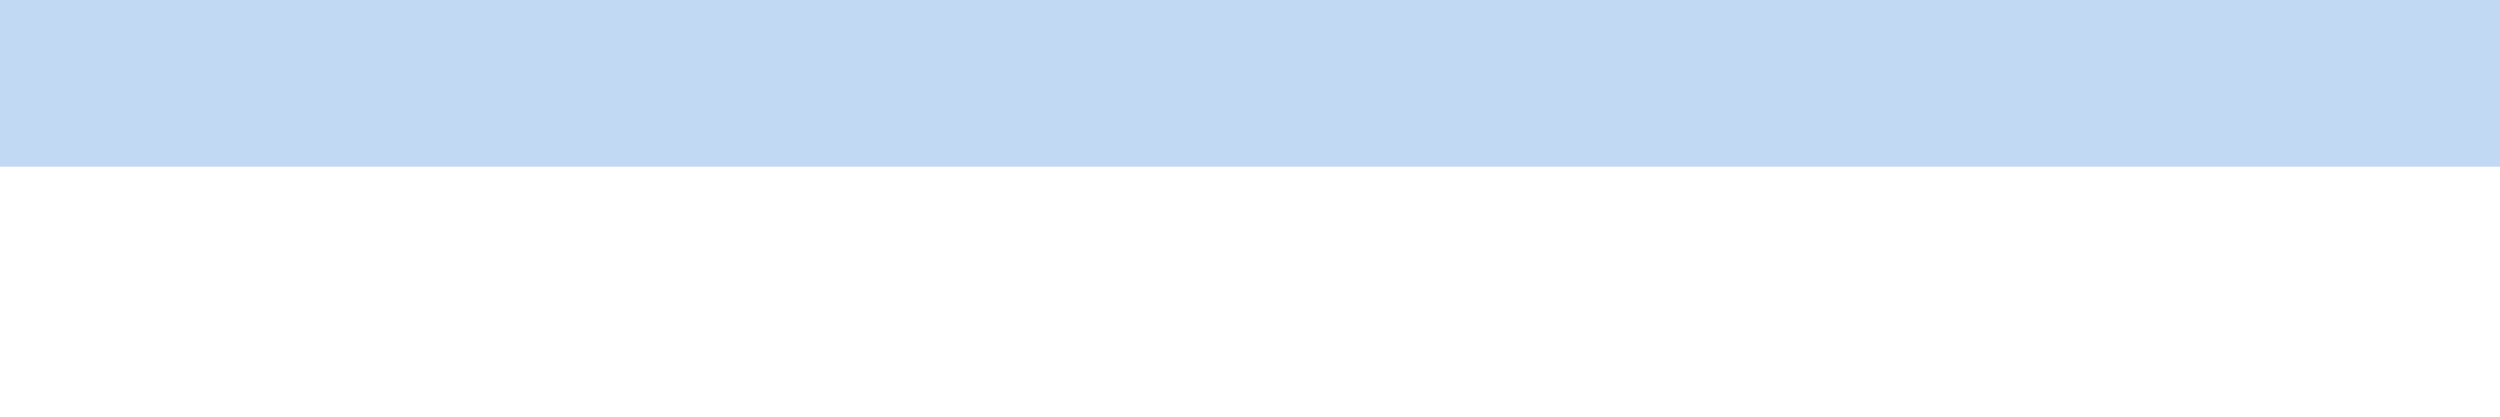
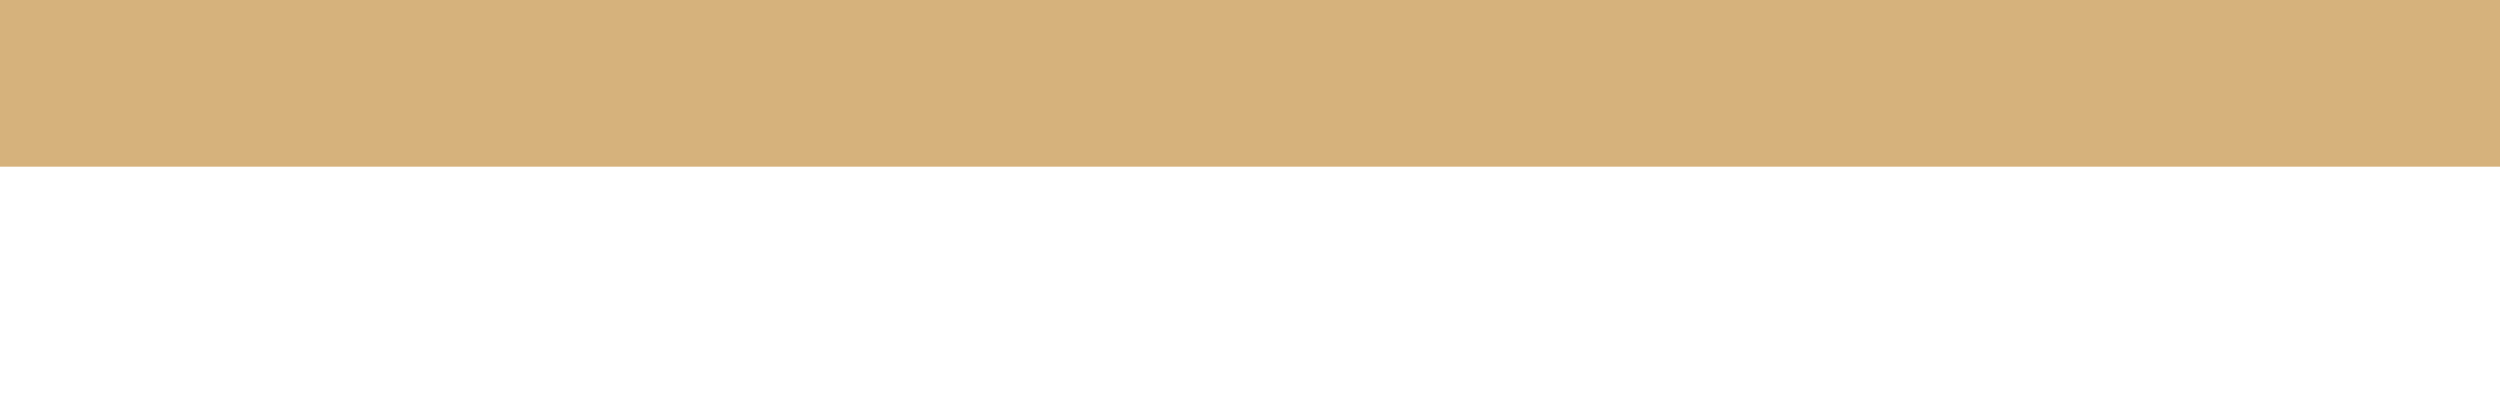
<svg xmlns="http://www.w3.org/2000/svg" version="1.1" id="line_2" x="0px" y="0px" width="60px" height="10px" xml:space="preserve">
-   <path class="path2" fill="#0a66c2" stroke-width="8" stroke="#3c85db4f" d="M0 0 l1120 0" />
+   <path class="path2" fill="#0a66c2" stroke-width="8" stroke="#d6b27c" d="M0 0 l1120 0" />
</svg>
